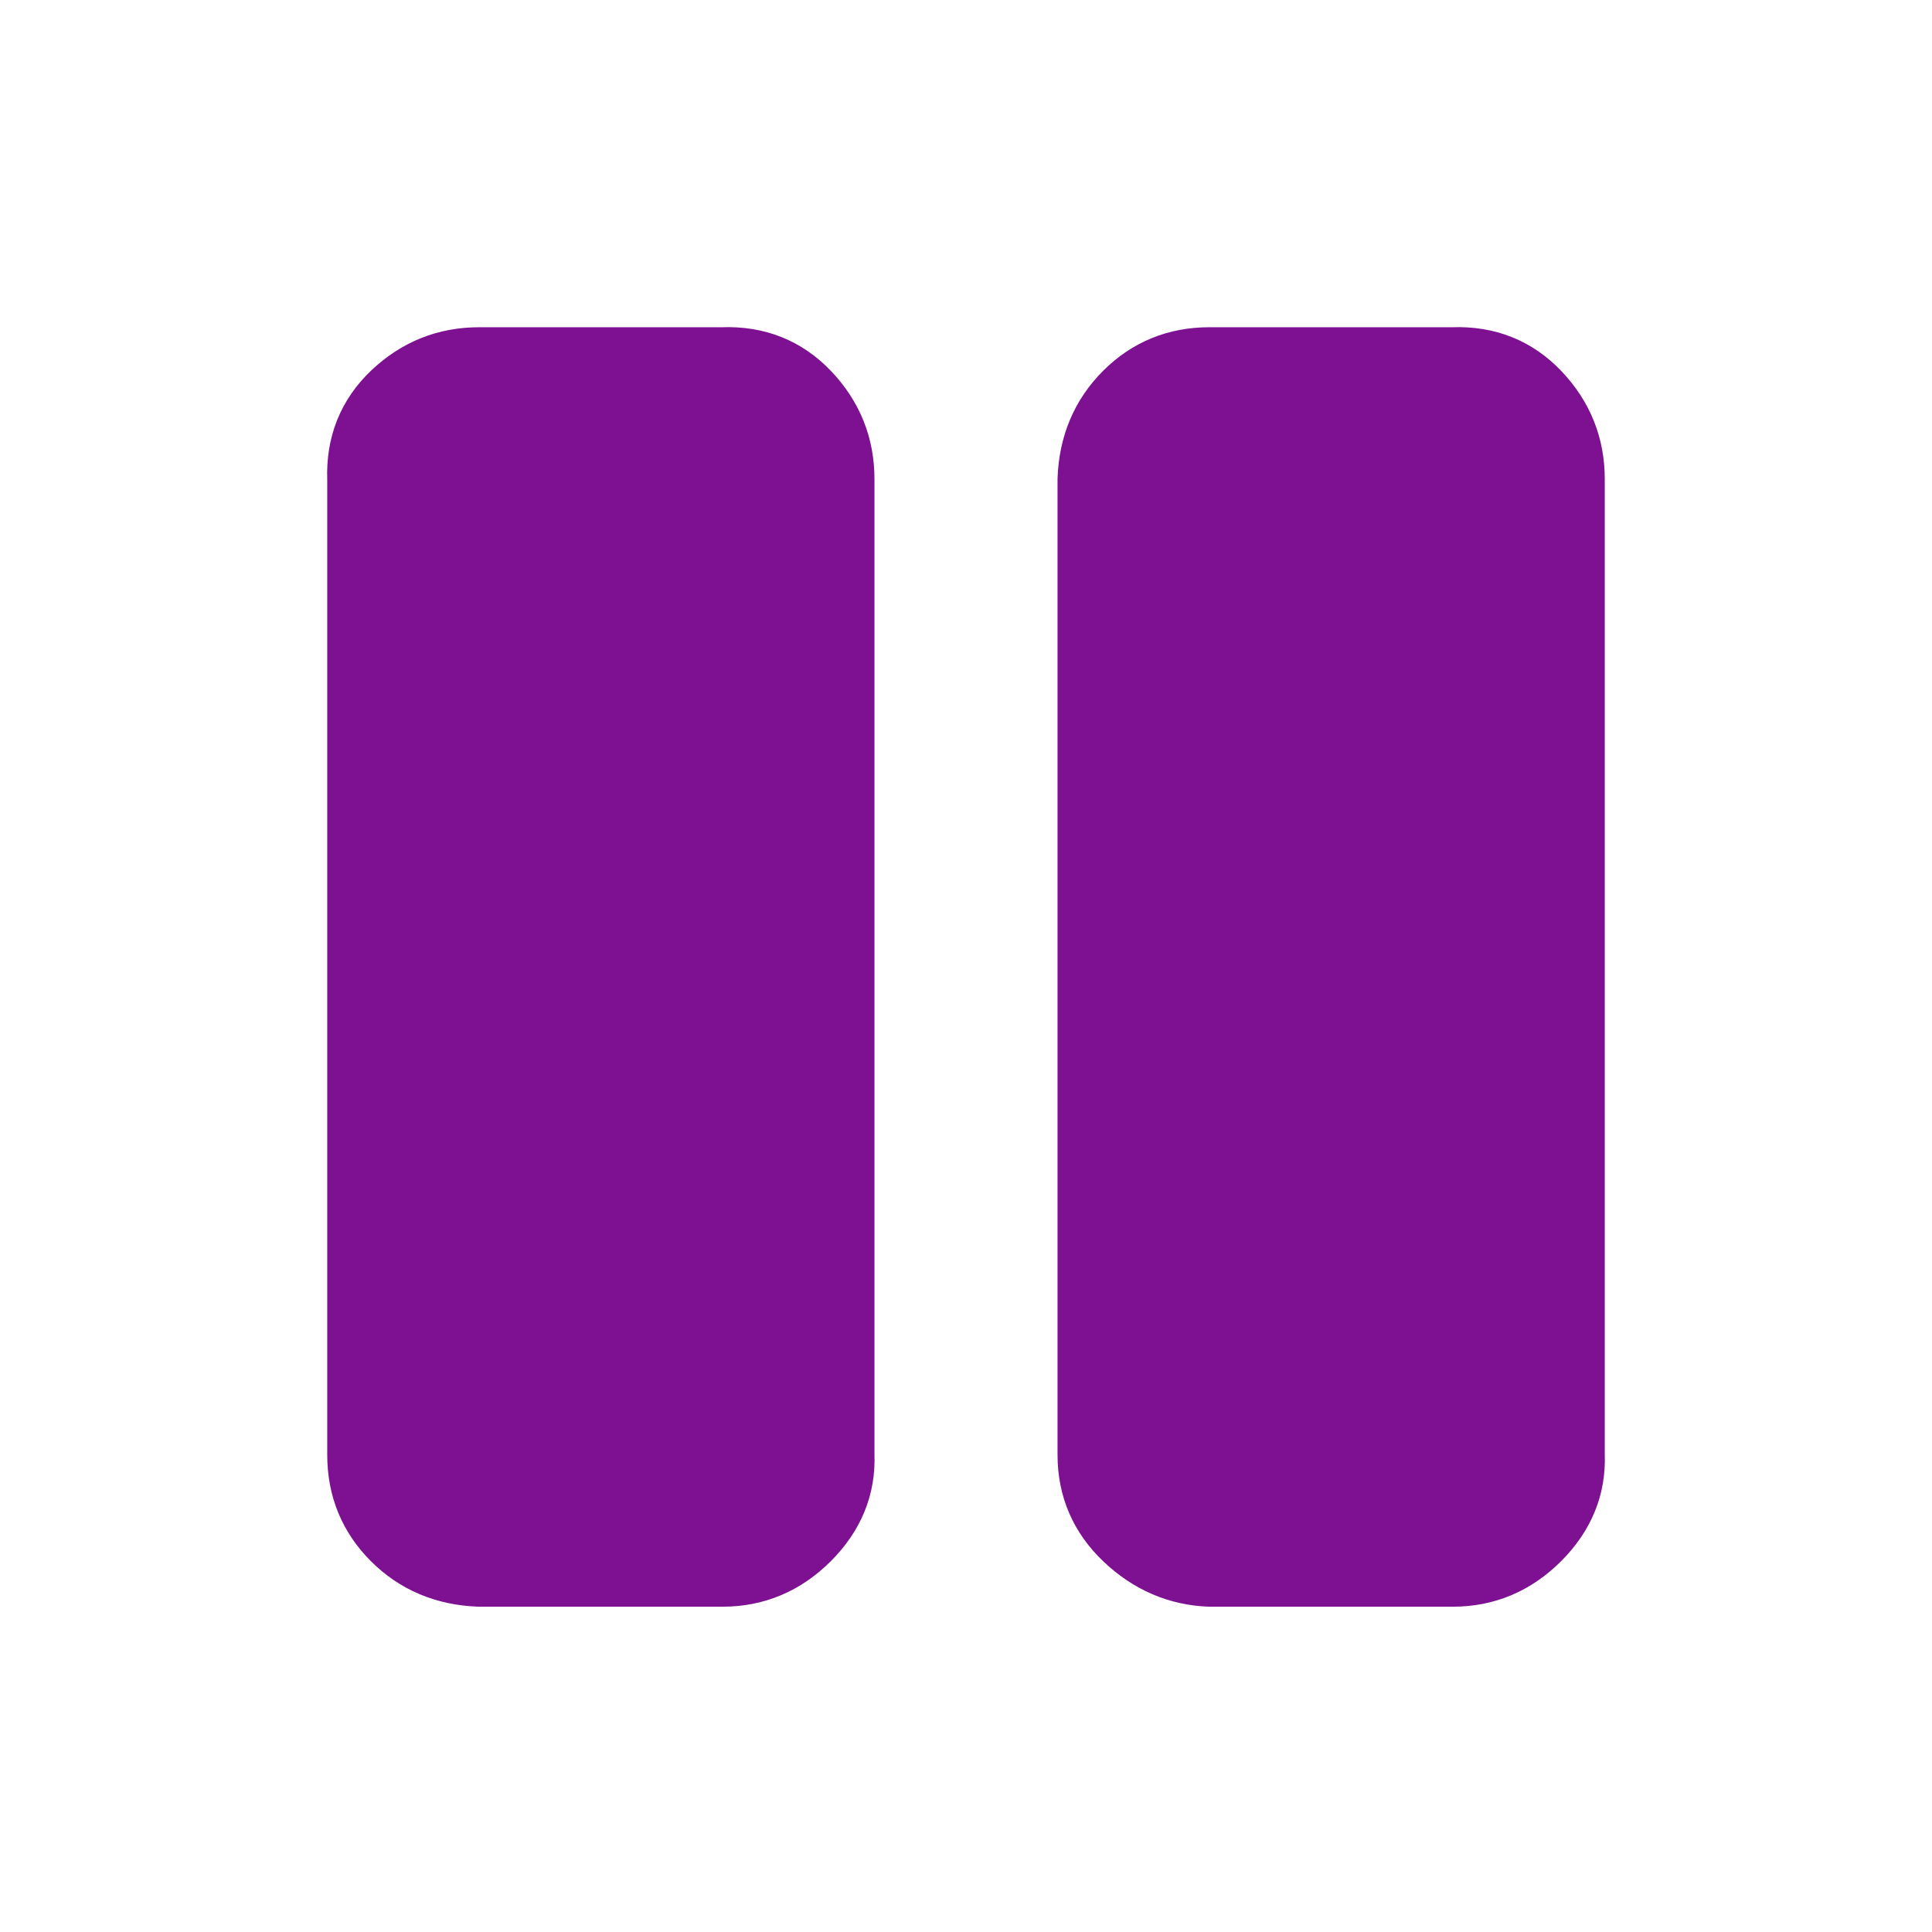
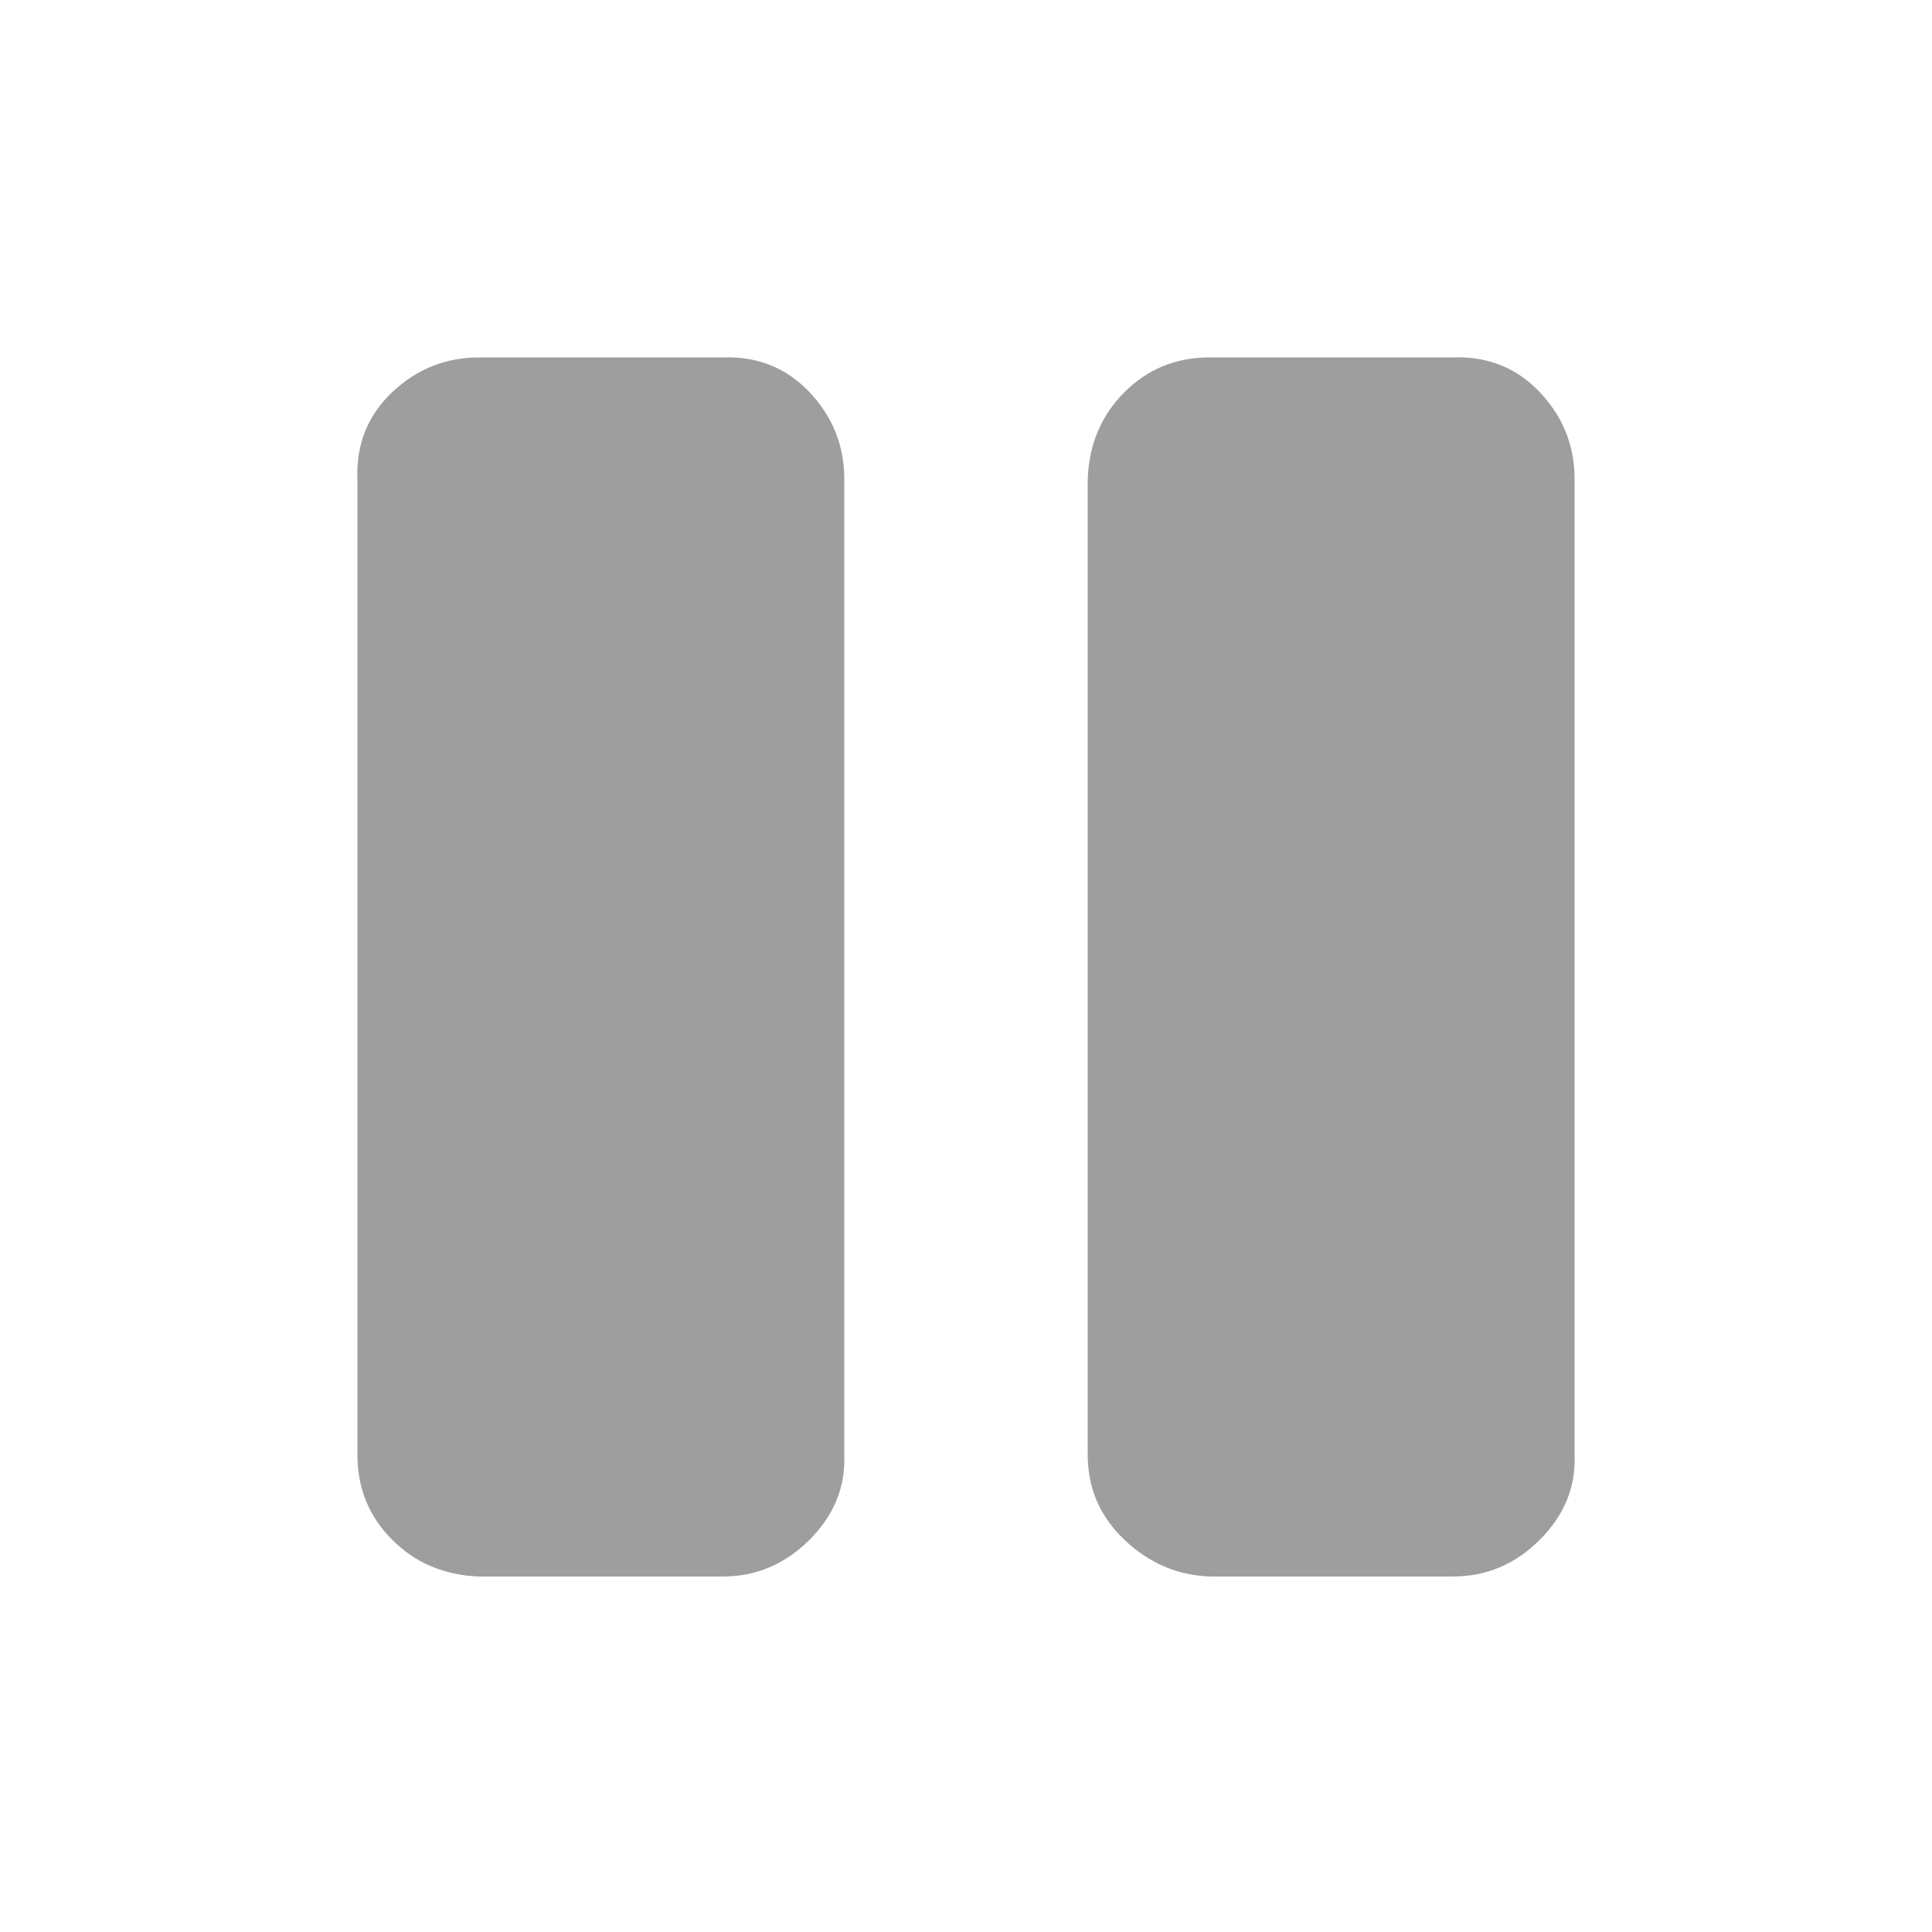
- <svg xmlns="http://www.w3.org/2000/svg" fill="#7d1192" width="800px" height="800px" viewBox="0 0 32 32" version="1.1" stroke="#7d1192">
+ <svg xmlns="http://www.w3.org/2000/svg" fill="#9E9E9E" width="800px" height="800px" viewBox="0 0 32 32" version="1.1">
  <g id="SVGRepo_bgCarrier" stroke-width="0" />
  <g id="SVGRepo_tracerCarrier" stroke-linecap="round" stroke-linejoin="round" />
  <g id="SVGRepo_iconCarrier">
    <path d="M5.92 24.096q0 0.832 0.576 1.408t1.44 0.608h4.032q0.832 0 1.44-0.608t0.576-1.408v-16.16q0-0.832-0.576-1.44t-1.44-0.576h-4.032q-0.832 0-1.44 0.576t-0.576 1.44v16.16zM18.016 24.096q0 0.832 0.608 1.408t1.408 0.608h4.032q0.832 0 1.44-0.608t0.576-1.408v-16.16q0-0.832-0.576-1.44t-1.44-0.576h-4.032q-0.832 0-1.408 0.576t-0.608 1.44v16.16z" />
  </g>
</svg>
